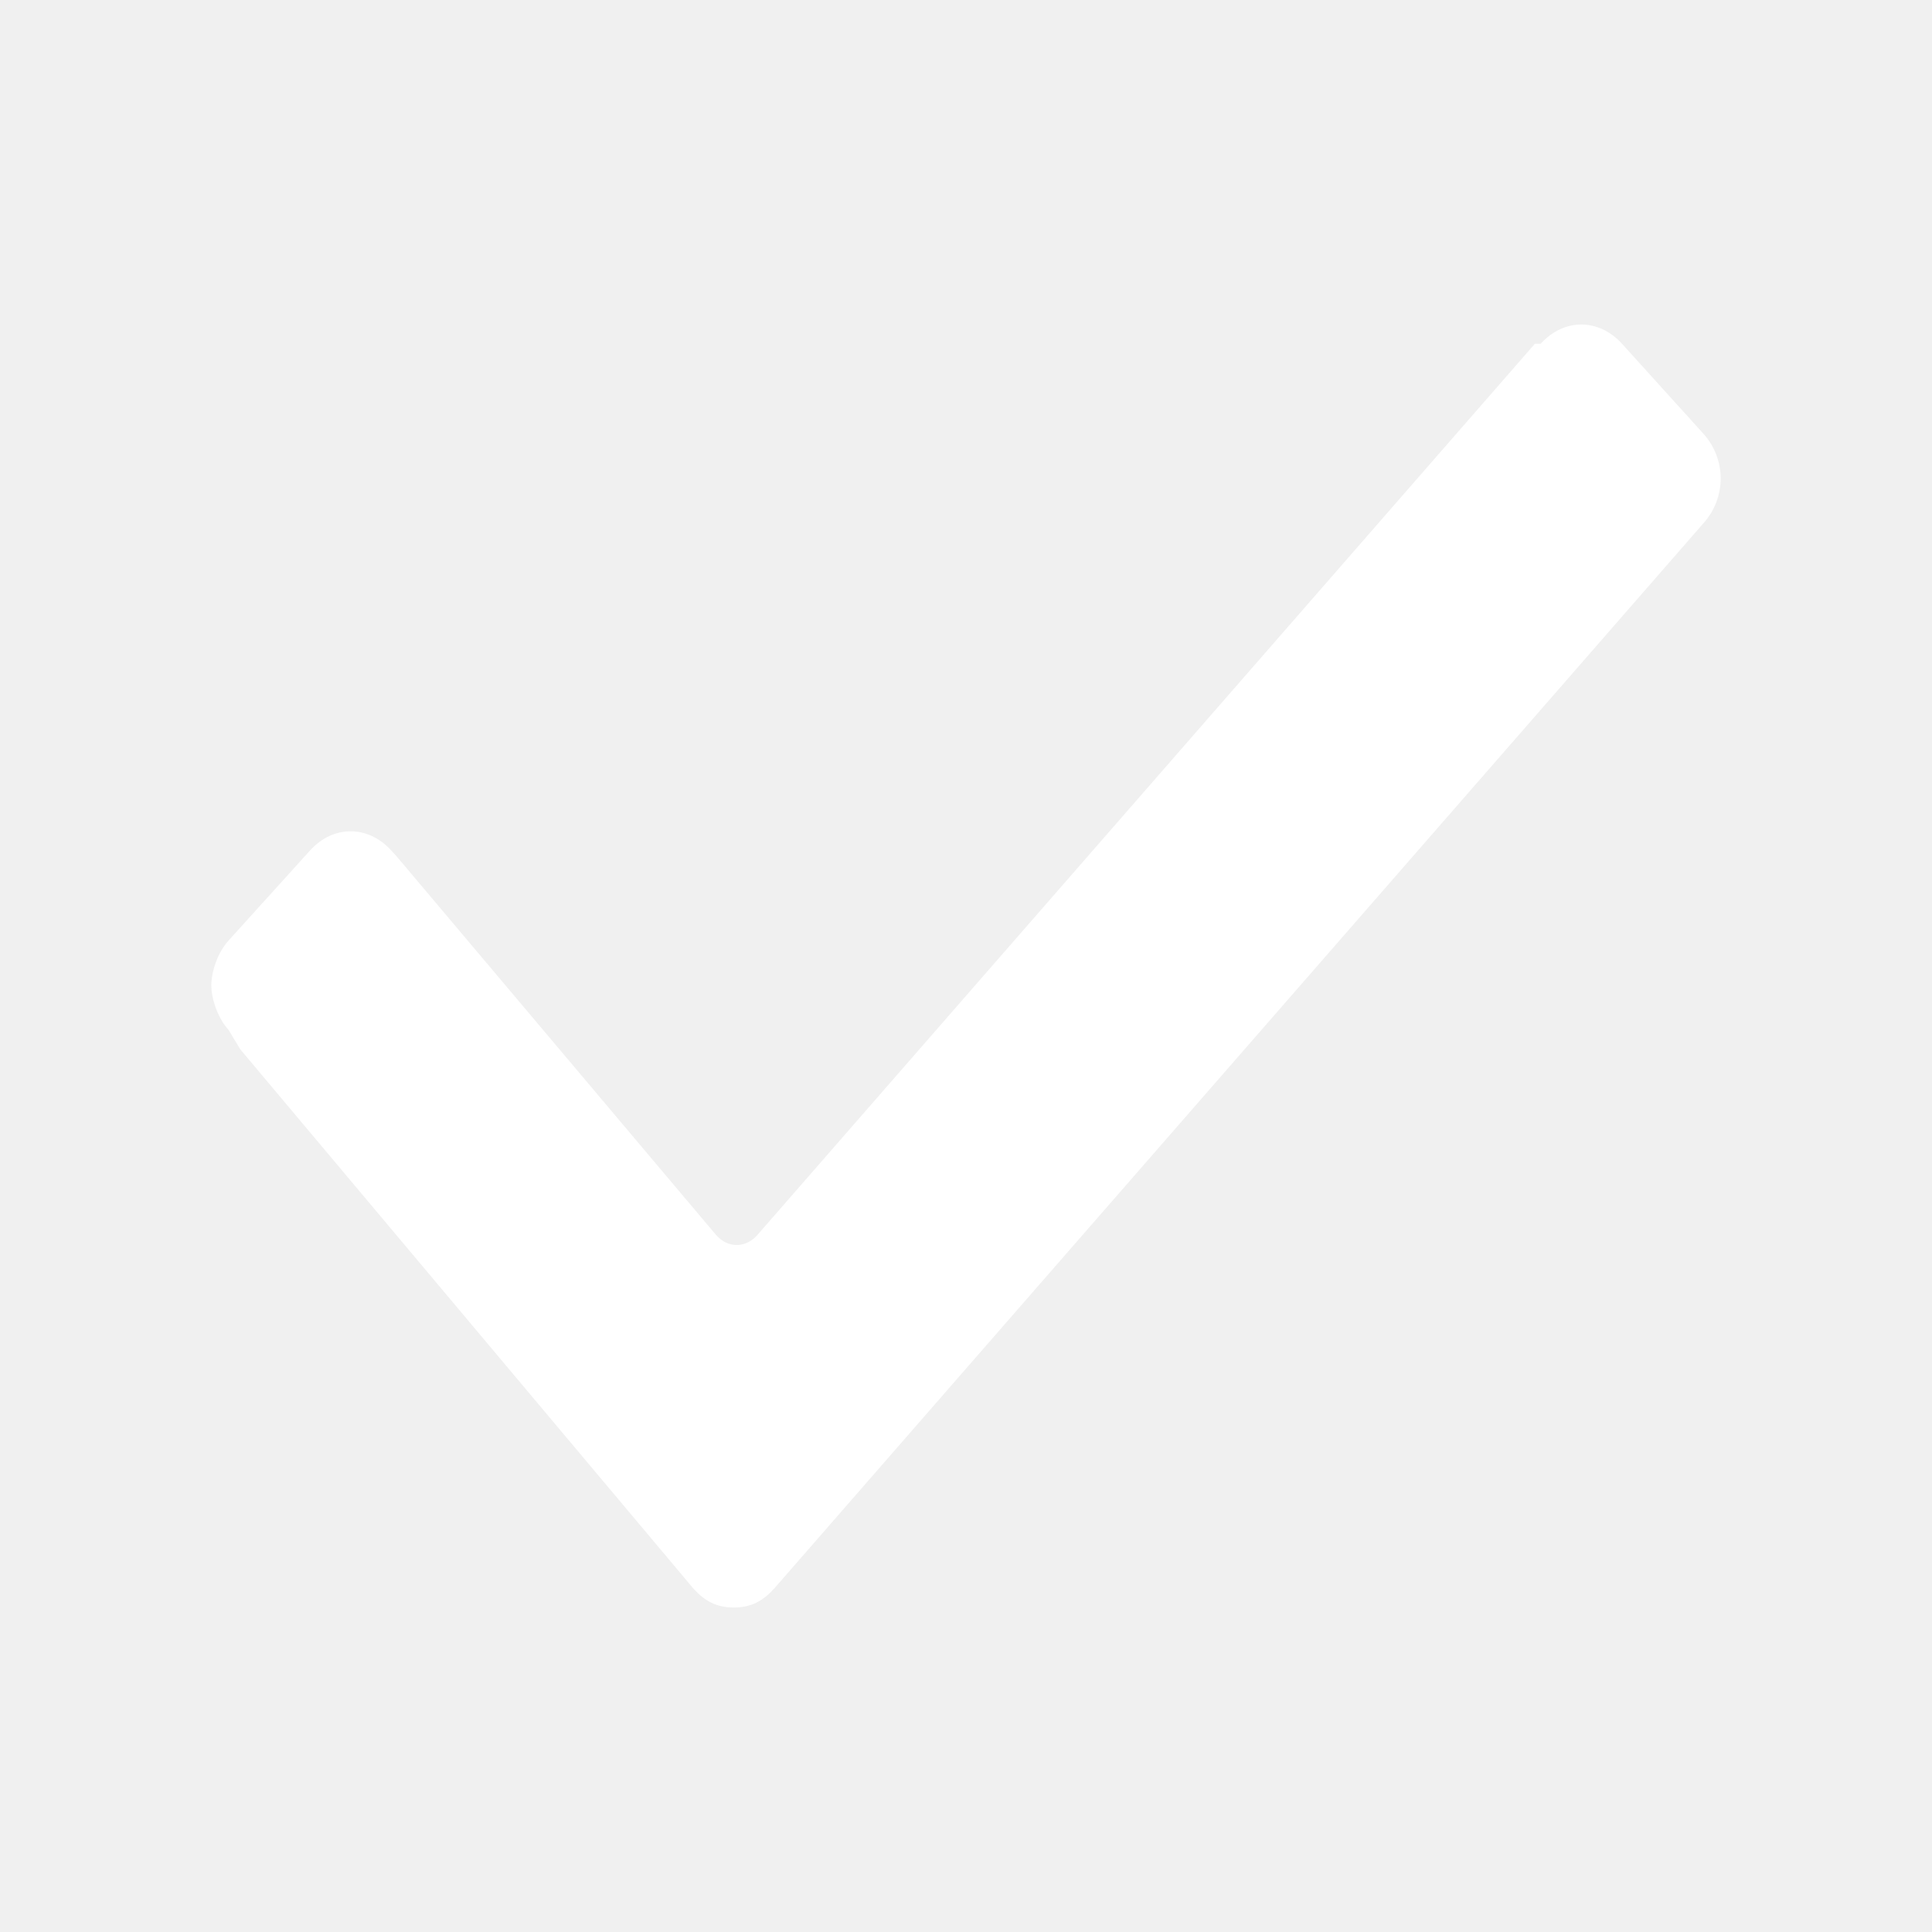
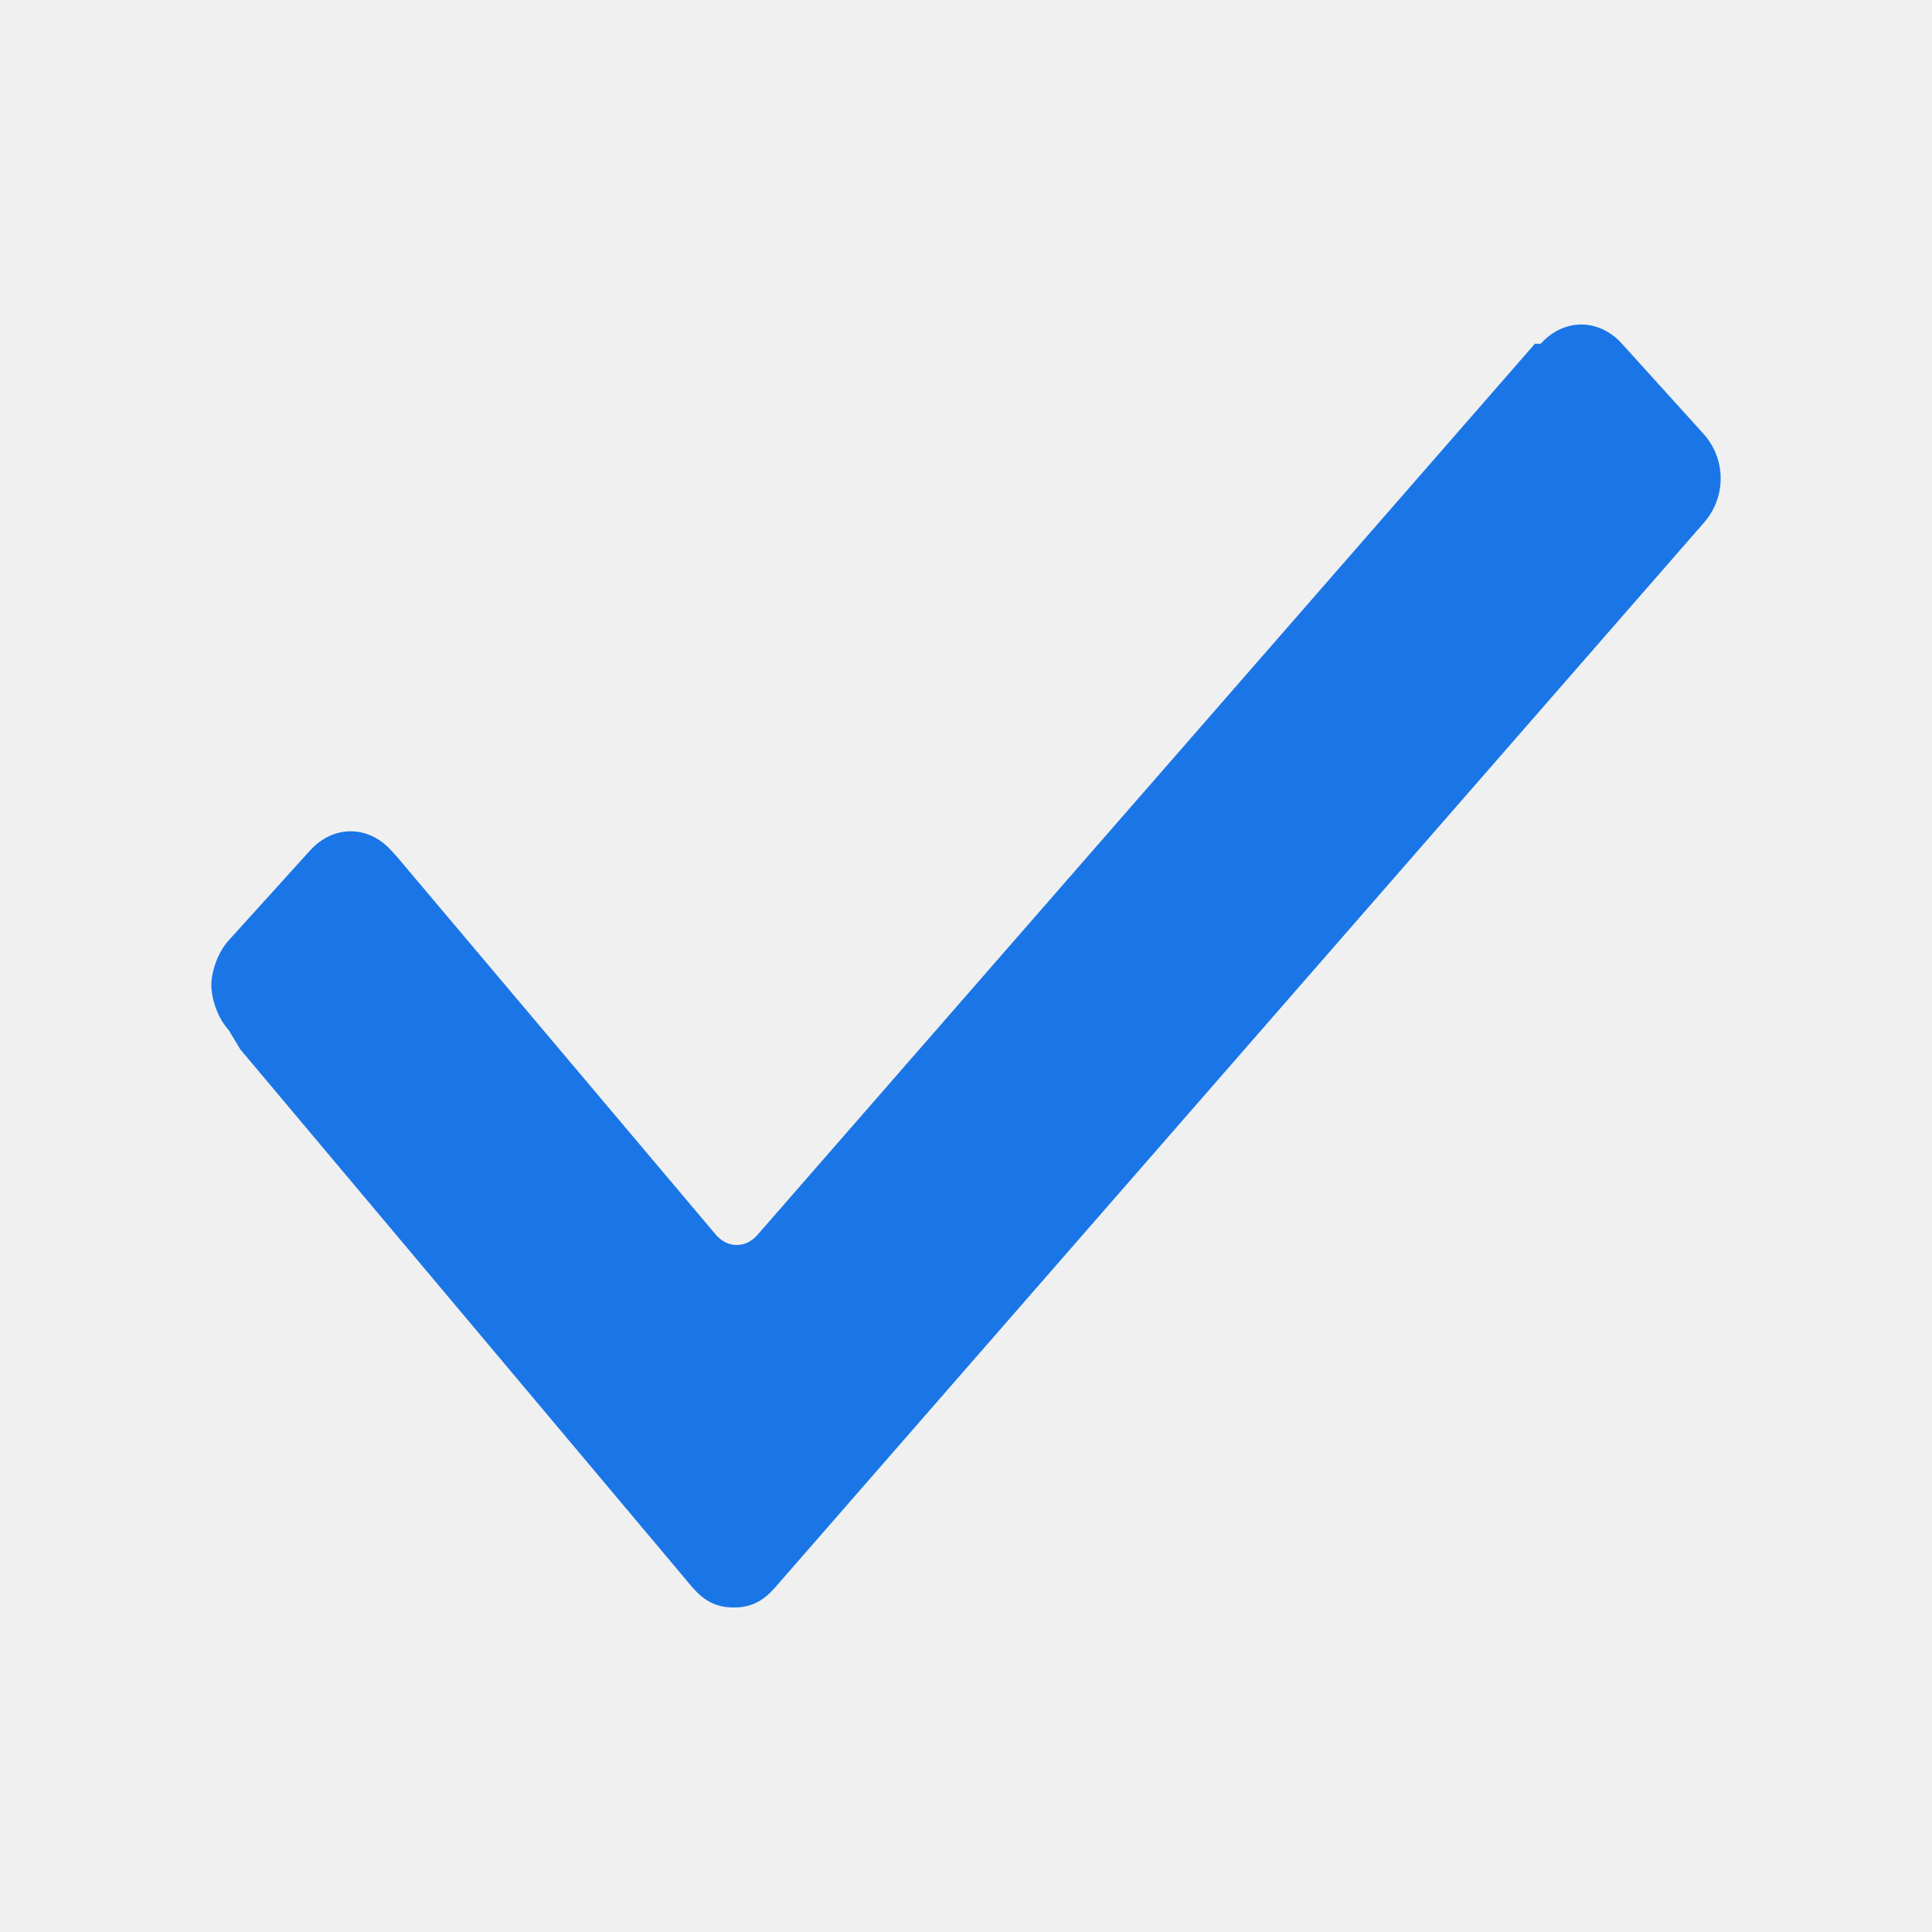
<svg xmlns="http://www.w3.org/2000/svg" version="1.1" viewBox="0 0 26 26" enable-background="new 0 0 26 26" width="512px" height="512px" id="svg4">
  <defs id="defs8" />
-   <path d="m 3.078,13.863 c -0.156,-0.173 -0.234,-0.432 -0.234,-0.604 0,-0.173 0.078,-0.432 0.234,-0.604 l 1.094,-1.209 c 0.312,-0.345 0.781,-0.345 1.094,0 l 0.078,0.086 4.297,5.093 c 0.156,0.173 0.391,0.173 0.547,0 L 20.656,4.626 h 0.078 v 0 c 0.312,-0.345 0.781,-0.345 1.094,0 l 1.094,1.209 c 0.312,0.345 0.312,0.863 0,1.209 v 0 l -12.5,14.33 c -0.156,0.173 -0.313,0.259 -0.547,0.259 -0.234,0 -0.391,-0.086 -0.547,-0.259 l -6.094,-7.252 z" id="path2" style="fill:#FFFFFF;stroke-width:1" />
+   <path d="m 3.078,13.863 c -0.156,-0.173 -0.234,-0.432 -0.234,-0.604 0,-0.173 0.078,-0.432 0.234,-0.604 l 1.094,-1.209 c 0.312,-0.345 0.781,-0.345 1.094,0 l 0.078,0.086 4.297,5.093 c 0.156,0.173 0.391,0.173 0.547,0 L 20.656,4.626 h 0.078 v 0 c 0.312,-0.345 0.781,-0.345 1.094,0 l 1.094,1.209 c 0.312,0.345 0.312,0.863 0,1.209 v 0 l -12.5,14.33 c -0.156,0.173 -0.313,0.259 -0.547,0.259 -0.234,0 -0.391,-0.086 -0.547,-0.259 l -6.094,-7.252 z" id="path2" style="fill:#1a76e7;stroke-width:1" />
</svg>
